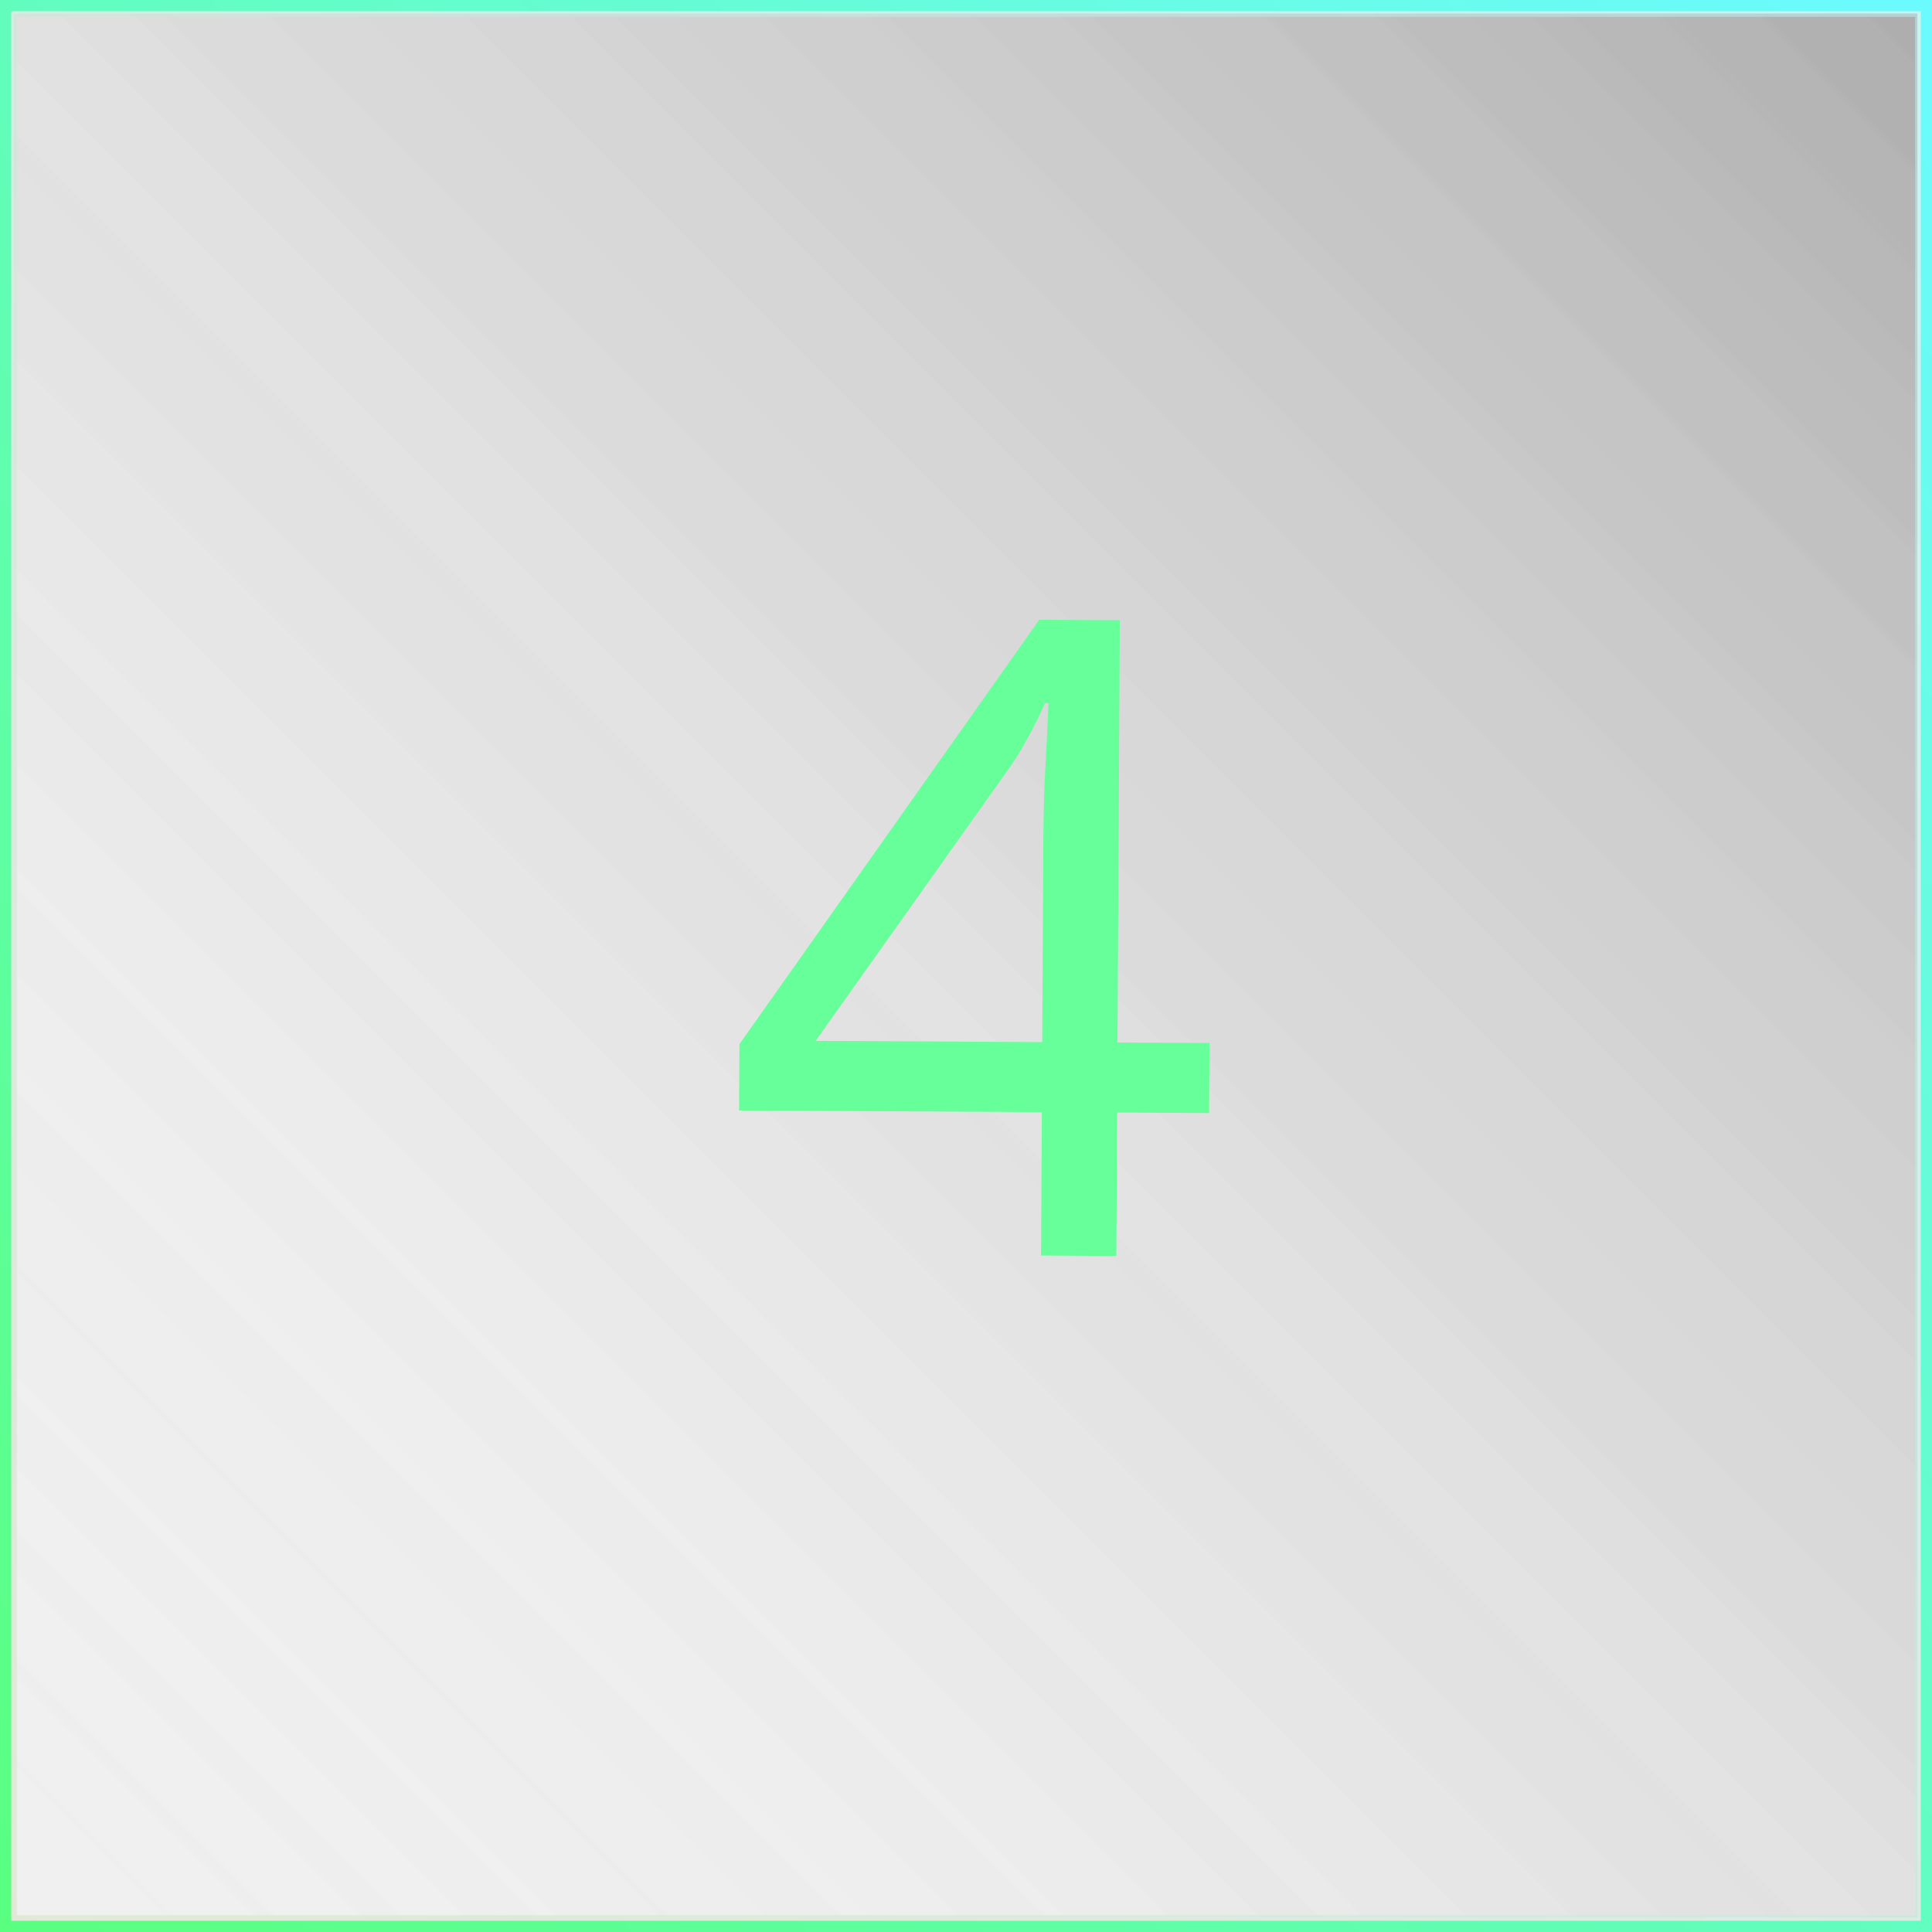
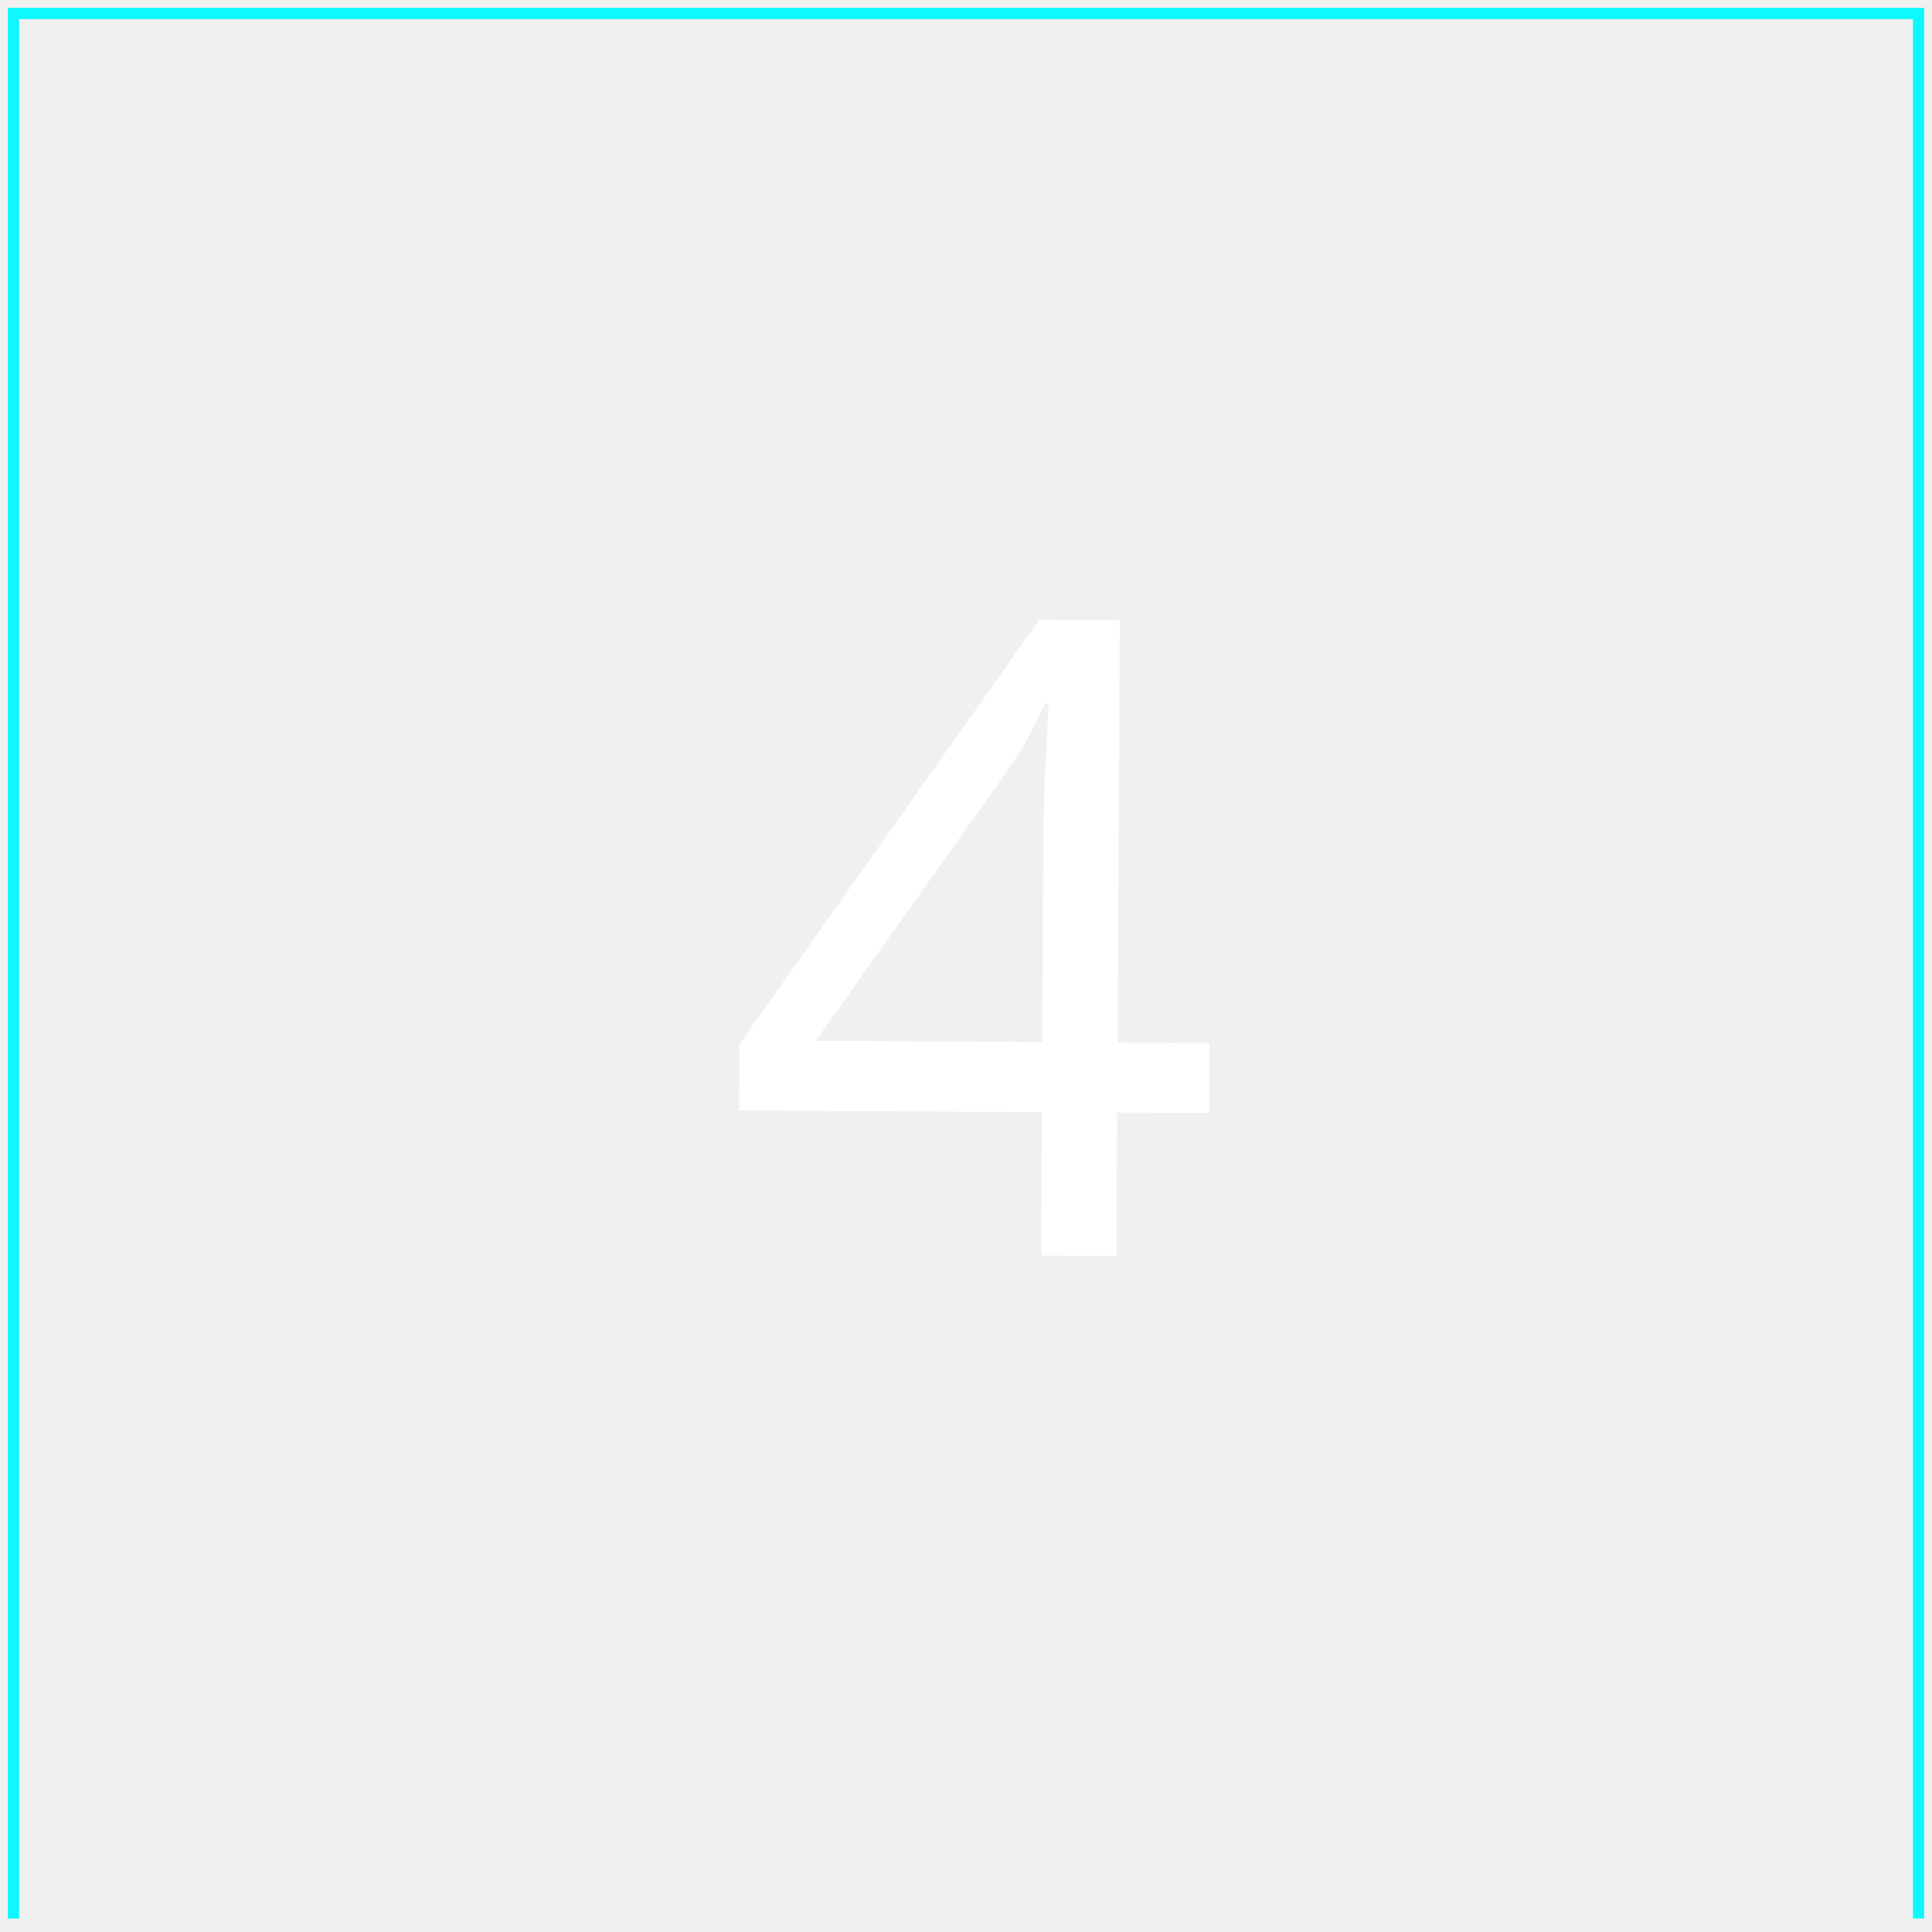
- <svg xmlns="http://www.w3.org/2000/svg" xmlns:ns1="&amp;#38;ns_ai;" version="1.1" x="0px" y="0px" viewBox="0 0 172 172" style="enable-background:new 0 0 172 172;" xml:space="preserve" id="svg2">
-   <defs id="defs92" />
-   <style type="text/css" id="style4">
- 	.st0{opacity:0.15;fill:url(#SVGID_1_);}
- 	.st1{opacity:0.15;fill:url(#SVGID_2_);stroke:url(#SVGID_3_);stroke-miterlimit:10;}
- 	.st2{fill:url(#SVGID_4_);}
- 	.st3{fill:#66FF99;}
- 	.st4{font-family:'Roboto-Light';}
- 	.st5{font-size:78.817px;}
- 	.st6{display:none;}
- 	.st7{display:inline;opacity:0.15;fill:url(#SVGID_5_);}
- 	.st8{display:inline;opacity:0.35;fill:url(#SVGID_6_);}
- 	.st9{display:inline;}
- 	.st10{opacity:0.15;fill:url(#SVGID_7_);}
- 	.st11{opacity:0.15;fill:url(#SVGID_8_);stroke:url(#SVGID_9_);stroke-miterlimit:10;}
- 	.st12{fill:url(#SVGID_10_);}
- 	.st13{display:inline;fill:#FFFFFF;}
+ <svg xmlns="http://www.w3.org/2000/svg" version="1.1" x="0px" y="0px" viewBox="0 0 172 172" style="enable-background:new 0 0 172 172;" xml:space="preserve">
+   <style type="text/css">
+ 	.st0{fill:#FFFFFF;}
+ 	.st1{font-family:'Roboto-Light';}
+ 	.st2{font-size:78.817px;}
+ 	.st3{fill:none;stroke:#0DF9FF;stroke-miterlimit:10;}
+ 	.st4{display:none;}
+ 	.st5{display:inline;opacity:0.15;fill:url(#SVGID_1_);}
+ 	.st6{display:inline;opacity:0.35;fill:url(#SVGID_2_);}
+ 	.st7{display:inline;}
+ 	.st8{opacity:0.15;fill:url(#SVGID_3_);}
+ 	.st9{opacity:0.15;fill:url(#SVGID_4_);stroke:url(#SVGID_5_);stroke-miterlimit:10;}
+ 	.st10{fill:url(#SVGID_6_);}
+ 	.st11{display:inline;fill:#FFFFFF;}
</style>
-   <switch id="switch6">
-     <g ns1:extraneous="self" id="g8">
+   <switch>
+     <g>
      <g id="Inactive">
-         <g id="g11">
-           <linearGradient id="SVGID_1_" gradientUnits="userSpaceOnUse" x1="1.235" y1="170.765" x2="170.765" y2="1.235">
-             <stop offset="0" style="stop-color:#FFFFFF;stop-opacity:0" id="stop14" />
-             <stop offset="1" style="stop-color:#000000" id="stop16" />
+         <g>
+           <text transform="matrix(1 5.460000e-03 -5.460000e-03 1 64.0738 111.6191)" class="st0 st1 st2">4</text>
+           <polyline class="st3" points="1.2,170.8 1.2,1.2 170.8,1.2 170.8,170.8     " />
+         </g>
+       </g>
+       <g id="Active" class="st4">
+         <linearGradient id="SVGID_1_" gradientUnits="userSpaceOnUse" x1="1.235" y1="170.765" x2="170.765" y2="1.235">
+           <stop offset="0" style="stop-color:#FFFFFF;stop-opacity:0" />
+           <stop offset="1" style="stop-color:#000000" />
+         </linearGradient>
+         <rect x="1.2" y="1.2" class="st5" width="169.5" height="169.5" />
+         <linearGradient id="SVGID_2_" gradientUnits="userSpaceOnUse" x1="-0.957" y1="168.454" x2="172.957" y2="3.546">
+           <stop offset="0.136" style="stop-color:#5DFE9F;stop-opacity:0.94" />
+           <stop offset="0.604" style="stop-color:#6BFBFF;stop-opacity:0.6" />
+         </linearGradient>
+         <rect x="1.2" y="1.2" class="st6" width="169.5" height="169.5" />
+         <g class="st7">
+           <linearGradient id="SVGID_3_" gradientUnits="userSpaceOnUse" x1="1.235" y1="170.765" x2="170.765" y2="1.235">
+             <stop offset="0" style="stop-color:#FFFFFF;stop-opacity:0" />
+             <stop offset="1" style="stop-color:#000000" />
          </linearGradient>
-           <rect x="1.2" y="1.2" class="st0" width="169.5" height="169.5" id="rect18" />
-           <linearGradient id="SVGID_2_" gradientUnits="userSpaceOnUse" x1="1" y1="171" x2="171" y2="1">
-             <stop offset="0" style="stop-color:#FFFFFF;stop-opacity:0" id="stop21" />
-             <stop offset="1" style="stop-color:#000000" id="stop23" />
+           <rect x="1.2" y="1.2" class="st8" width="169.5" height="169.5" />
+           <linearGradient id="SVGID_4_" gradientUnits="userSpaceOnUse" x1="1" y1="171" x2="171" y2="1">
+             <stop offset="0" style="stop-color:#FFFFFF;stop-opacity:0" />
+             <stop offset="1" style="stop-color:#000000" />
          </linearGradient>
-           <linearGradient id="SVGID_3_" gradientUnits="userSpaceOnUse" x1="-1.711" y1="169.169" x2="173.711" y2="2.831">
-             <stop offset="0" style="stop-color:#8BC53F" id="stop26" />
-             <stop offset="1" style="stop-color:#0DF9FF" id="stop28" />
+           <linearGradient id="SVGID_5_" gradientUnits="userSpaceOnUse" x1="-1.711" y1="169.169" x2="173.711" y2="2.831">
+             <stop offset="0" style="stop-color:#8BC53F" />
+             <stop offset="1" style="stop-color:#0DF9FF" />
          </linearGradient>
-           <rect x="1" y="1" class="st1" width="170" height="170" id="rect30" />
-           <g id="g32">
-             <linearGradient id="SVGID_4_" gradientUnits="userSpaceOnUse" x1="-2.224" y1="169.655" x2="174.224" y2="2.345">
-               <stop offset="0" style="stop-color:#59FF7F" id="stop35" />
-               <stop offset="1" style="stop-color:#6BFBFF" id="stop37" />
+           <rect x="1" y="1" class="st9" width="170" height="170" />
+           <g>
+             <linearGradient id="SVGID_6_" gradientUnits="userSpaceOnUse" x1="-2.224" y1="169.655" x2="174.224" y2="2.345">
+               <stop offset="0" style="stop-color:#59FF7F" />
+               <stop offset="1" style="stop-color:#6BFBFF" />
            </linearGradient>
-             <path class="st2" d="M171,1v170H1V1H171 M172,0h-1H1H0v1v170v1h1h170h1v-1V1V0L172,0z" id="path39" />
+             <path class="st10" d="M171,1v170H1V1H171 M172,0h-1H1H0v1v170v1h1h170h1v-1V1V0L172,0z" />
          </g>
        </g>
-         <text transform="matrix(1 5.460000e-03 -5.460000e-03 1 64.0738 111.6182)" class="st3 st4 st5" id="text41">4</text>
+         <text transform="matrix(1 5.460000e-03 -5.460000e-03 1 64.0738 111.6182)" class="st11 st1 st2">3</text>
      </g>
    </g>
  </switch>
</svg>
